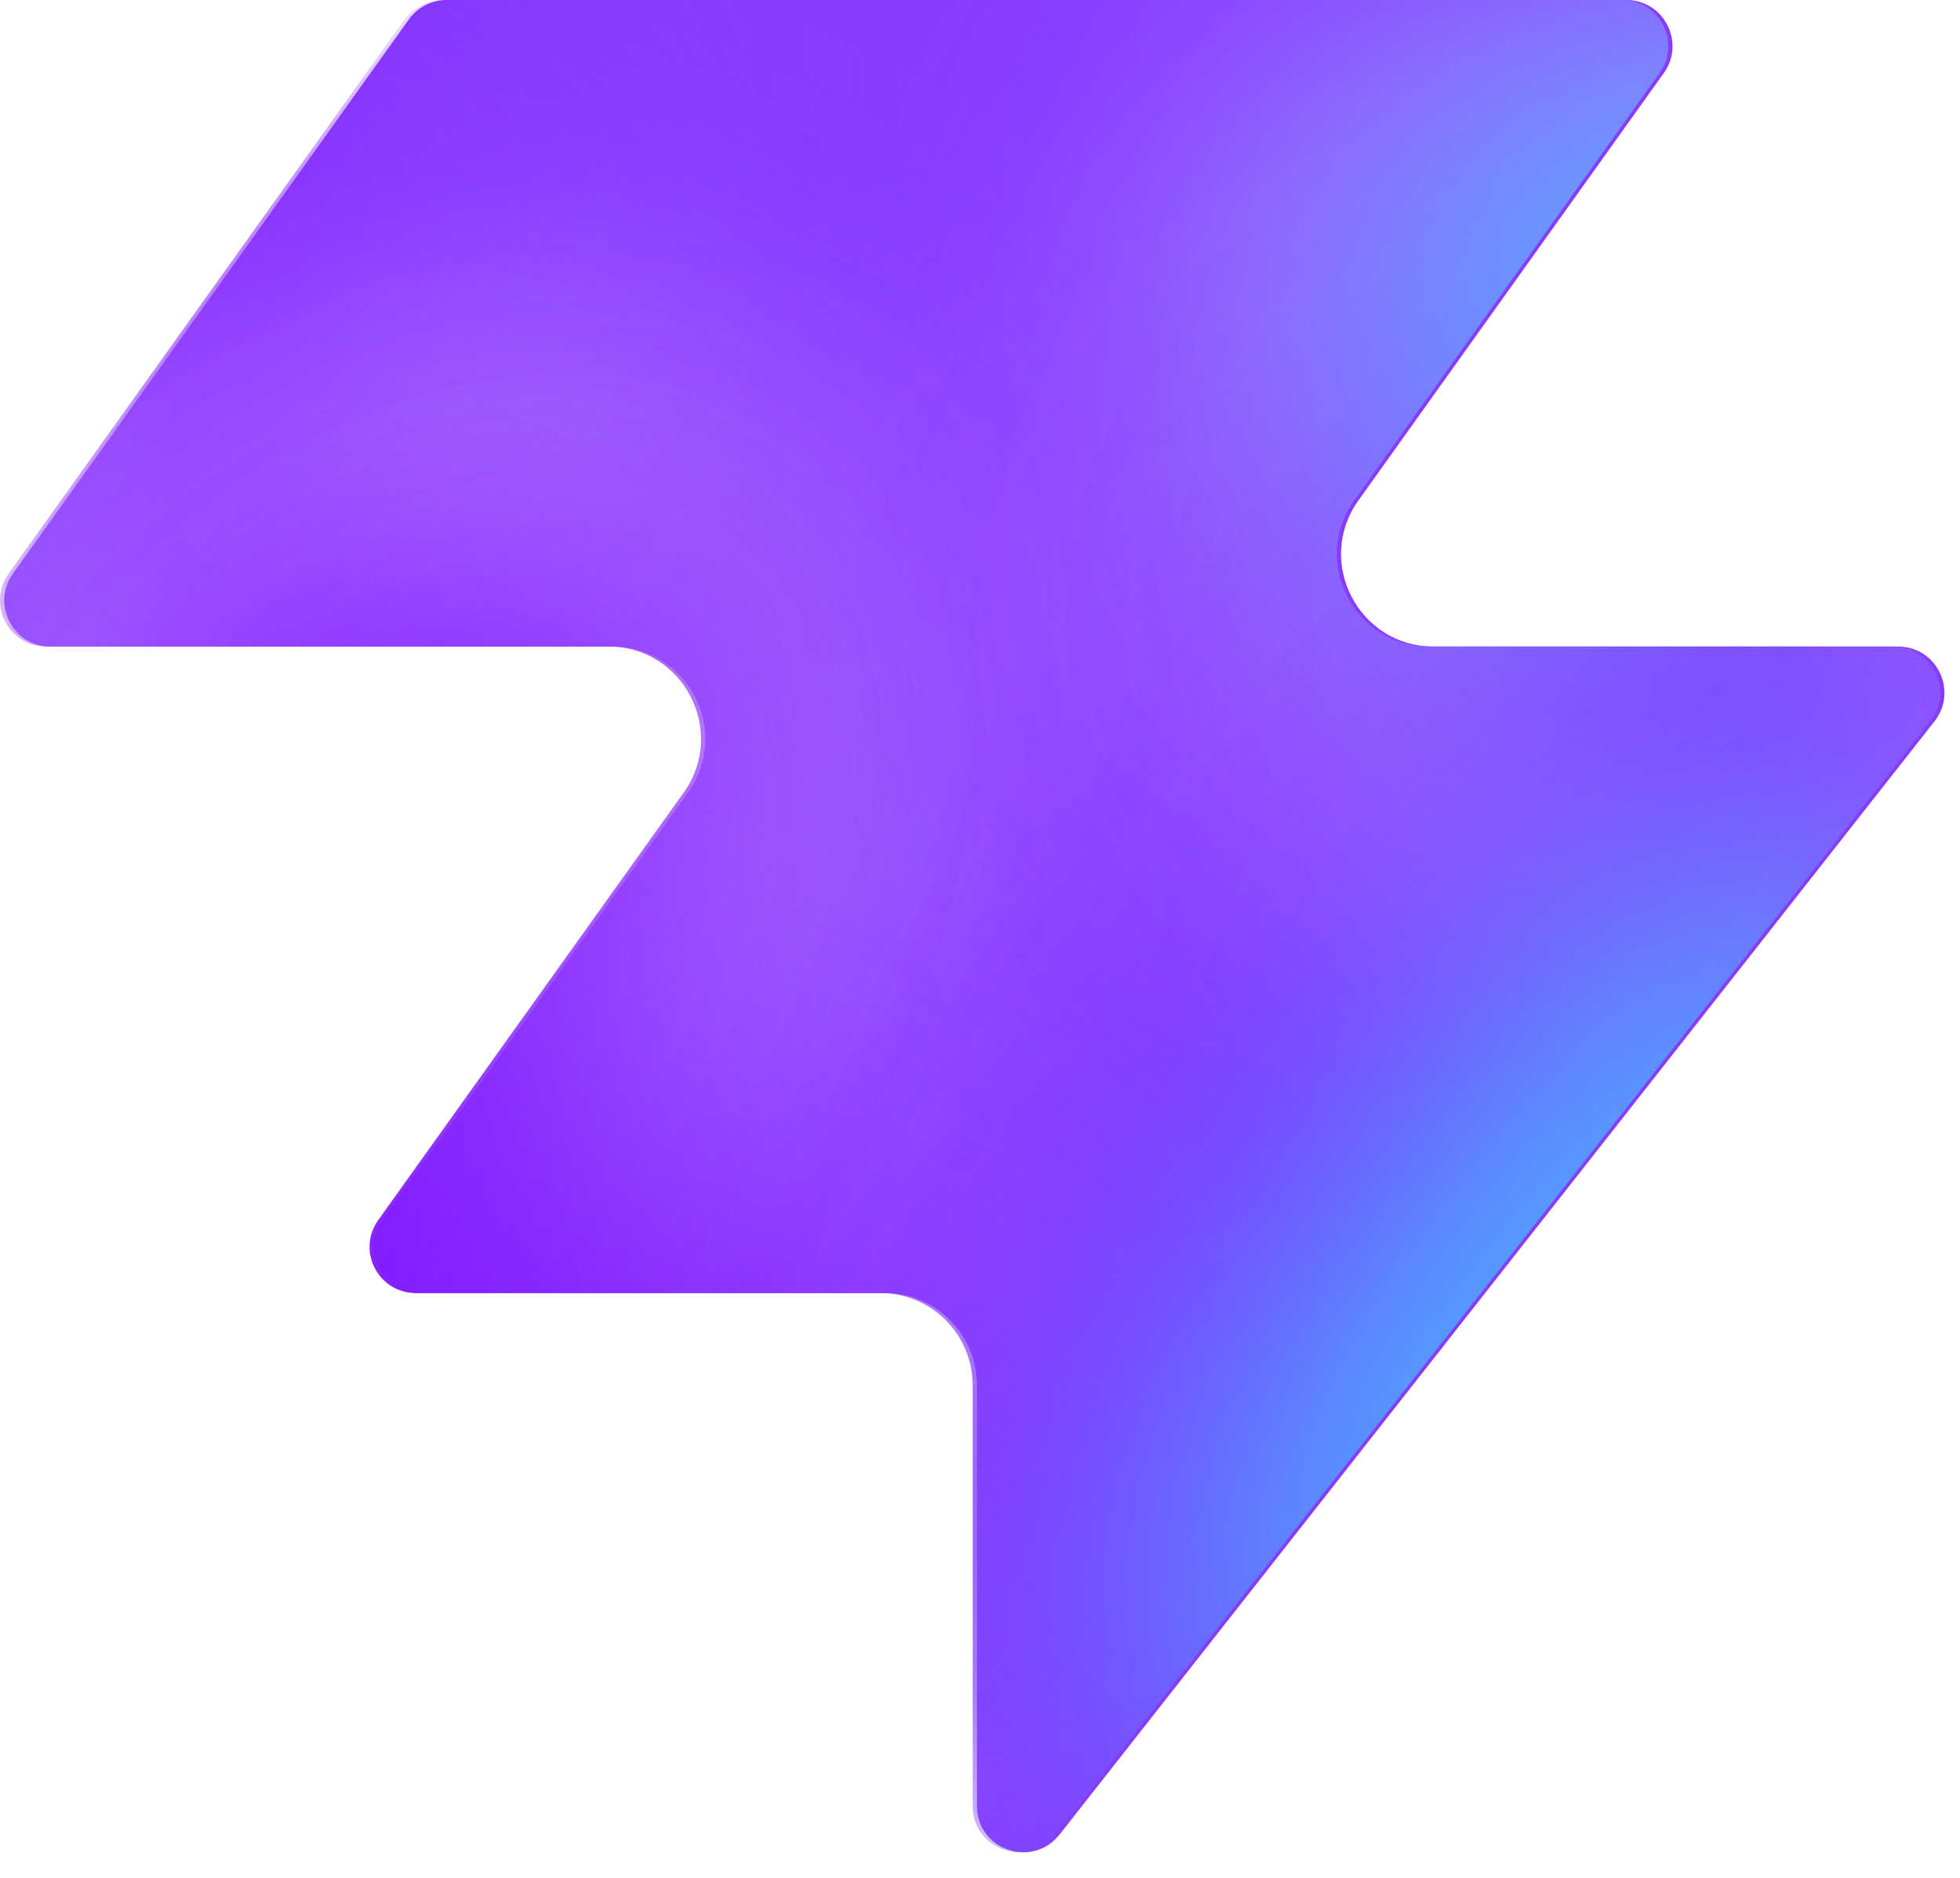
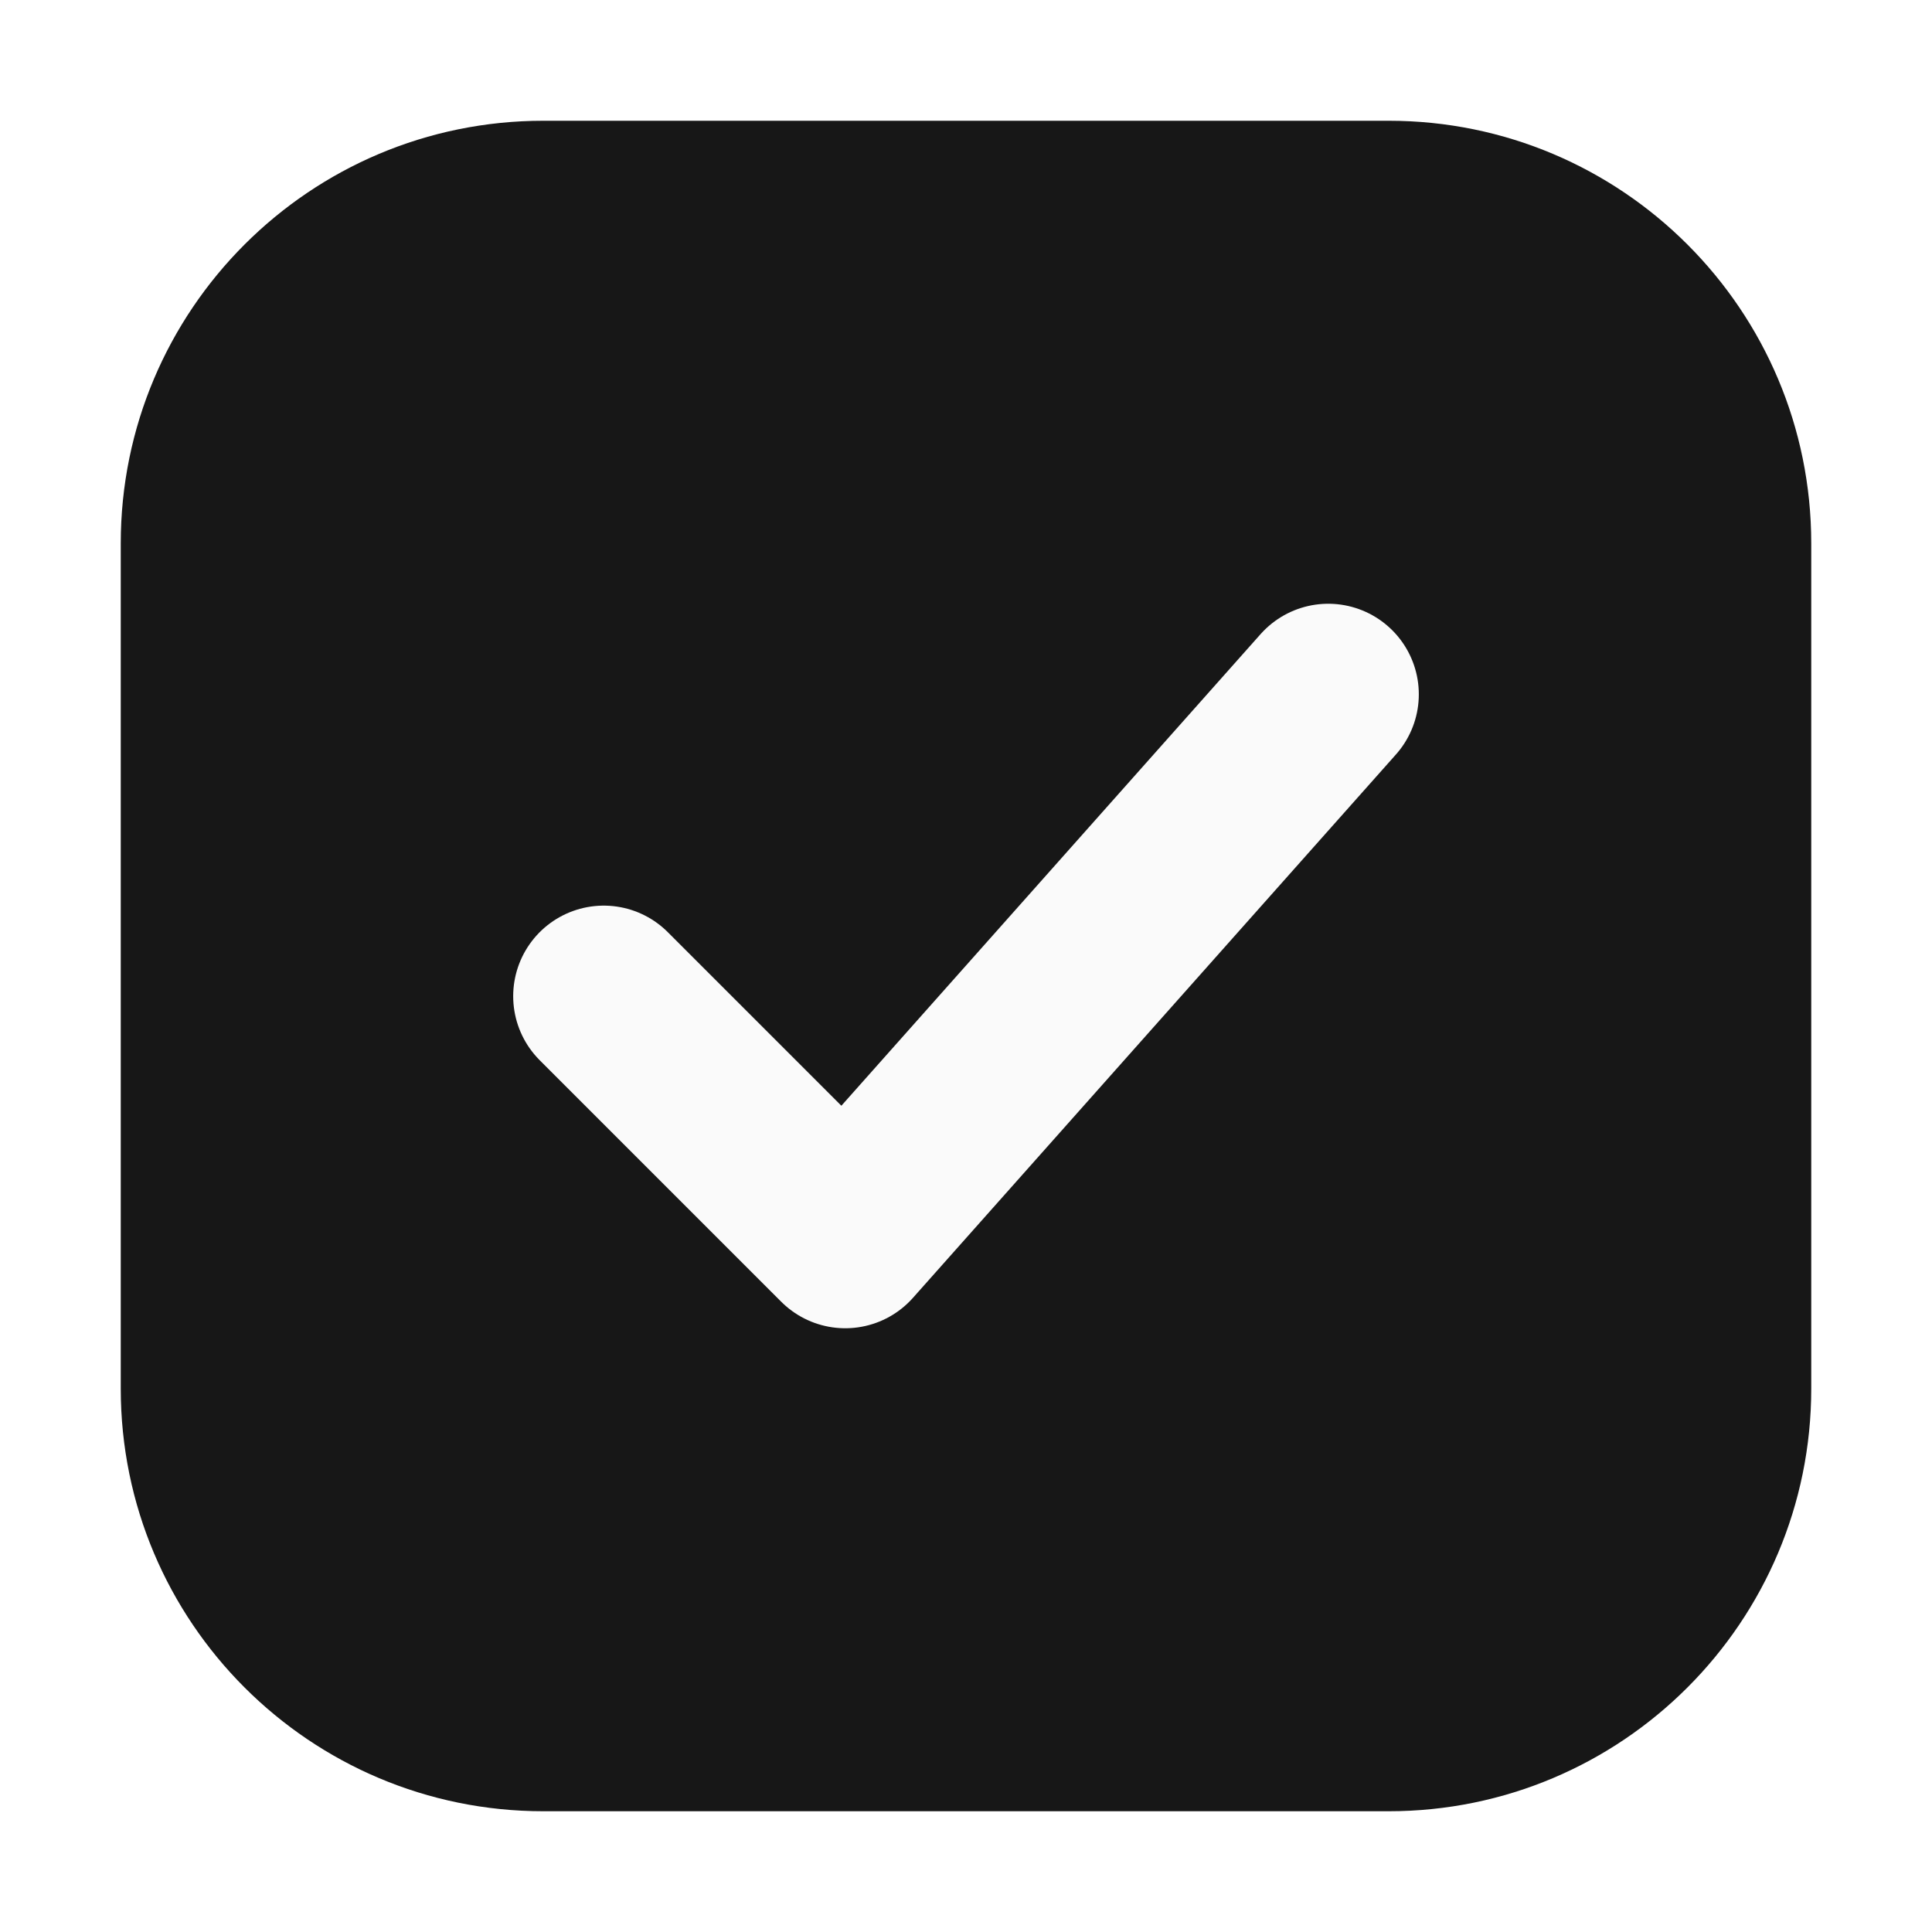
- <svg xmlns="http://www.w3.org/2000/svg" width="48" height="46" fill="none" viewBox="0 0 48 46">
-   <path fill="#863bff" d="M25.946 44.938c-.664.845-2.021.375-2.021-.698V33.937a2.26 2.26 0 0 0-2.262-2.262H10.287c-.92 0-1.456-1.04-.92-1.788l7.48-10.471c1.07-1.497 0-3.578-1.842-3.578H1.237c-.92 0-1.456-1.04-.92-1.788L10.013.474c.214-.297.556-.474.92-.474h28.894c.92 0 1.456 1.04.92 1.788l-7.48 10.471c-1.07 1.498 0 3.579 1.842 3.579h11.377c.943 0 1.473 1.088.89 1.83L25.947 44.94z" style="fill:#863bff;fill:color(display-p3 .525 .23 1);fill-opacity:1" />
-   <mask id="a" width="48" height="46" x="0" y="0" maskUnits="userSpaceOnUse" style="mask-type:alpha">
-     <path fill="#000" d="M25.842 44.938c-.664.844-2.021.375-2.021-.698V33.937a2.26 2.26 0 0 0-2.262-2.262H10.183c-.92 0-1.456-1.04-.92-1.788l7.48-10.471c1.07-1.498 0-3.579-1.842-3.579H1.133c-.92 0-1.456-1.04-.92-1.787L9.91.473c.214-.297.556-.474.92-.474h28.894c.92 0 1.456 1.04.92 1.788l-7.48 10.471c-1.07 1.498 0 3.578 1.842 3.578h11.377c.943 0 1.473 1.088.89 1.832L25.843 44.94z" style="fill:#000;fill-opacity:1" />
-   </mask>
-   <g mask="url(#a)">
-     <g filter="url(#b)">
-       <ellipse cx="5.508" cy="14.704" fill="#ede6ff" rx="5.508" ry="14.704" style="fill:#ede6ff;fill:color(display-p3 .927 .903 1);fill-opacity:1" transform="matrix(.00324 1 1 -.00324 -4.47 31.516)" />
-     </g>
-     <g filter="url(#c)">
-       <ellipse cx="10.399" cy="29.851" fill="#ede6ff" rx="10.399" ry="29.851" style="fill:#ede6ff;fill:color(display-p3 .927 .903 1);fill-opacity:1" transform="matrix(.00324 1 1 -.00324 -39.328 7.883)" />
-     </g>
-     <g filter="url(#d)">
-       <ellipse cx="5.508" cy="30.487" fill="#7e14ff" rx="5.508" ry="30.487" style="fill:#7e14ff;fill:color(display-p3 .492 .077 1);fill-opacity:1" transform="rotate(89.814 -25.913 -14.639)scale(1 -1)" />
-     </g>
-     <g filter="url(#e)">
-       <ellipse cx="5.508" cy="30.599" fill="#7e14ff" rx="5.508" ry="30.599" style="fill:#7e14ff;fill:color(display-p3 .492 .077 1);fill-opacity:1" transform="rotate(89.814 -32.644 -3.334)scale(1 -1)" />
-     </g>
-     <g filter="url(#f)">
-       <ellipse cx="5.508" cy="30.599" fill="#7e14ff" rx="5.508" ry="30.599" style="fill:#7e14ff;fill:color(display-p3 .492 .077 1);fill-opacity:1" transform="matrix(.00324 1 1 -.00324 -34.34 30.47)" />
-     </g>
-     <g filter="url(#g)">
-       <ellipse cx="14.072" cy="22.078" fill="#ede6ff" rx="14.072" ry="22.078" style="fill:#ede6ff;fill:color(display-p3 .927 .903 1);fill-opacity:1" transform="rotate(93.35 24.506 48.493)scale(-1 1)" />
-     </g>
-     <g filter="url(#h)">
-       <ellipse cx="3.47" cy="21.501" fill="#7e14ff" rx="3.47" ry="21.501" style="fill:#7e14ff;fill:color(display-p3 .492 .077 1);fill-opacity:1" transform="rotate(89.009 28.708 47.59)scale(-1 1)" />
-     </g>
-     <g filter="url(#i)">
-       <ellipse cx="3.47" cy="21.501" fill="#7e14ff" rx="3.47" ry="21.501" style="fill:#7e14ff;fill:color(display-p3 .492 .077 1);fill-opacity:1" transform="rotate(89.009 28.708 47.59)scale(-1 1)" />
-     </g>
-     <g filter="url(#j)">
-       <ellipse cx=".387" cy="8.972" fill="#7e14ff" rx="4.407" ry="29.108" style="fill:#7e14ff;fill:color(display-p3 .492 .077 1);fill-opacity:1" transform="rotate(39.51 .387 8.972)" />
-     </g>
-     <g filter="url(#k)">
-       <ellipse cx="47.523" cy="-6.092" fill="#7e14ff" rx="4.407" ry="29.108" style="fill:#7e14ff;fill:color(display-p3 .492 .077 1);fill-opacity:1" transform="rotate(37.892 47.523 -6.092)" />
-     </g>
-     <g filter="url(#l)">
-       <ellipse cx="41.412" cy="6.333" fill="#47bfff" rx="5.971" ry="9.665" style="fill:#47bfff;fill:color(display-p3 .28 .748 1);fill-opacity:1" transform="rotate(37.892 41.412 6.333)" />
-     </g>
-     <g filter="url(#m)">
-       <ellipse cx="-1.879" cy="38.332" fill="#7e14ff" rx="4.407" ry="29.108" style="fill:#7e14ff;fill:color(display-p3 .492 .077 1);fill-opacity:1" transform="rotate(37.892 -1.88 38.332)" />
-     </g>
-     <g filter="url(#n)">
-       <ellipse cx="-1.879" cy="38.332" fill="#7e14ff" rx="4.407" ry="29.108" style="fill:#7e14ff;fill:color(display-p3 .492 .077 1);fill-opacity:1" transform="rotate(37.892 -1.88 38.332)" />
-     </g>
-     <g filter="url(#o)">
-       <ellipse cx="35.651" cy="29.907" fill="#7e14ff" rx="4.407" ry="29.108" style="fill:#7e14ff;fill:color(display-p3 .492 .077 1);fill-opacity:1" transform="rotate(37.892 35.651 29.907)" />
-     </g>
-     <g filter="url(#p)">
-       <ellipse cx="38.418" cy="32.4" fill="#47bfff" rx="5.971" ry="15.297" style="fill:#47bfff;fill:color(display-p3 .28 .748 1);fill-opacity:1" transform="rotate(37.892 38.418 32.4)" />
-     </g>
-   </g>
-   <defs>
-     <filter id="b" width="60.045" height="41.654" x="-19.77" y="16.149" color-interpolation-filters="sRGB" filterUnits="userSpaceOnUse">
-       <feFlood flood-opacity="0" result="BackgroundImageFix" />
-       <feBlend in="SourceGraphic" in2="BackgroundImageFix" result="shape" />
-       <feGaussianBlur result="effect1_foregroundBlur_2002_17158" stdDeviation="7.659" />
-     </filter>
-     <filter id="c" width="90.34" height="51.437" x="-54.613" y="-7.533" color-interpolation-filters="sRGB" filterUnits="userSpaceOnUse">
-       <feFlood flood-opacity="0" result="BackgroundImageFix" />
-       <feBlend in="SourceGraphic" in2="BackgroundImageFix" result="shape" />
-       <feGaussianBlur result="effect1_foregroundBlur_2002_17158" stdDeviation="7.659" />
-     </filter>
-     <filter id="d" width="79.355" height="29.4" x="-49.64" y="2.03" color-interpolation-filters="sRGB" filterUnits="userSpaceOnUse">
-       <feFlood flood-opacity="0" result="BackgroundImageFix" />
-       <feBlend in="SourceGraphic" in2="BackgroundImageFix" result="shape" />
-       <feGaussianBlur result="effect1_foregroundBlur_2002_17158" stdDeviation="4.596" />
-     </filter>
-     <filter id="e" width="79.579" height="29.4" x="-45.045" y="20.029" color-interpolation-filters="sRGB" filterUnits="userSpaceOnUse">
-       <feFlood flood-opacity="0" result="BackgroundImageFix" />
-       <feBlend in="SourceGraphic" in2="BackgroundImageFix" result="shape" />
-       <feGaussianBlur result="effect1_foregroundBlur_2002_17158" stdDeviation="4.596" />
-     </filter>
-     <filter id="f" width="79.579" height="29.4" x="-43.513" y="21.178" color-interpolation-filters="sRGB" filterUnits="userSpaceOnUse">
-       <feFlood flood-opacity="0" result="BackgroundImageFix" />
-       <feBlend in="SourceGraphic" in2="BackgroundImageFix" result="shape" />
-       <feGaussianBlur result="effect1_foregroundBlur_2002_17158" stdDeviation="4.596" />
-     </filter>
-     <filter id="g" width="74.749" height="58.852" x="15.756" y="-17.901" color-interpolation-filters="sRGB" filterUnits="userSpaceOnUse">
-       <feFlood flood-opacity="0" result="BackgroundImageFix" />
-       <feBlend in="SourceGraphic" in2="BackgroundImageFix" result="shape" />
-       <feGaussianBlur result="effect1_foregroundBlur_2002_17158" stdDeviation="7.659" />
-     </filter>
-     <filter id="h" width="61.377" height="25.362" x="23.548" y="2.284" color-interpolation-filters="sRGB" filterUnits="userSpaceOnUse">
-       <feFlood flood-opacity="0" result="BackgroundImageFix" />
-       <feBlend in="SourceGraphic" in2="BackgroundImageFix" result="shape" />
-       <feGaussianBlur result="effect1_foregroundBlur_2002_17158" stdDeviation="4.596" />
-     </filter>
-     <filter id="i" width="61.377" height="25.362" x="23.548" y="2.284" color-interpolation-filters="sRGB" filterUnits="userSpaceOnUse">
-       <feFlood flood-opacity="0" result="BackgroundImageFix" />
-       <feBlend in="SourceGraphic" in2="BackgroundImageFix" result="shape" />
-       <feGaussianBlur result="effect1_foregroundBlur_2002_17158" stdDeviation="4.596" />
-     </filter>
-     <filter id="j" width="56.045" height="63.649" x="-27.636" y="-22.853" color-interpolation-filters="sRGB" filterUnits="userSpaceOnUse">
-       <feFlood flood-opacity="0" result="BackgroundImageFix" />
-       <feBlend in="SourceGraphic" in2="BackgroundImageFix" result="shape" />
-       <feGaussianBlur result="effect1_foregroundBlur_2002_17158" stdDeviation="4.596" />
-     </filter>
-     <filter id="k" width="54.814" height="64.646" x="20.116" y="-38.415" color-interpolation-filters="sRGB" filterUnits="userSpaceOnUse">
-       <feFlood flood-opacity="0" result="BackgroundImageFix" />
-       <feBlend in="SourceGraphic" in2="BackgroundImageFix" result="shape" />
-       <feGaussianBlur result="effect1_foregroundBlur_2002_17158" stdDeviation="4.596" />
-     </filter>
-     <filter id="l" width="33.541" height="35.313" x="24.641" y="-11.323" color-interpolation-filters="sRGB" filterUnits="userSpaceOnUse">
-       <feFlood flood-opacity="0" result="BackgroundImageFix" />
-       <feBlend in="SourceGraphic" in2="BackgroundImageFix" result="shape" />
-       <feGaussianBlur result="effect1_foregroundBlur_2002_17158" stdDeviation="4.596" />
-     </filter>
-     <filter id="m" width="54.814" height="64.646" x="-29.286" y="6.009" color-interpolation-filters="sRGB" filterUnits="userSpaceOnUse">
-       <feFlood flood-opacity="0" result="BackgroundImageFix" />
-       <feBlend in="SourceGraphic" in2="BackgroundImageFix" result="shape" />
-       <feGaussianBlur result="effect1_foregroundBlur_2002_17158" stdDeviation="4.596" />
-     </filter>
-     <filter id="n" width="54.814" height="64.646" x="-29.286" y="6.009" color-interpolation-filters="sRGB" filterUnits="userSpaceOnUse">
-       <feFlood flood-opacity="0" result="BackgroundImageFix" />
-       <feBlend in="SourceGraphic" in2="BackgroundImageFix" result="shape" />
-       <feGaussianBlur result="effect1_foregroundBlur_2002_17158" stdDeviation="4.596" />
-     </filter>
-     <filter id="o" width="54.814" height="64.646" x="8.244" y="-2.416" color-interpolation-filters="sRGB" filterUnits="userSpaceOnUse">
-       <feFlood flood-opacity="0" result="BackgroundImageFix" />
-       <feBlend in="SourceGraphic" in2="BackgroundImageFix" result="shape" />
-       <feGaussianBlur result="effect1_foregroundBlur_2002_17158" stdDeviation="4.596" />
-     </filter>
-     <filter id="p" width="39.409" height="43.623" x="18.713" y="10.588" color-interpolation-filters="sRGB" filterUnits="userSpaceOnUse">
-       <feFlood flood-opacity="0" result="BackgroundImageFix" />
-       <feBlend in="SourceGraphic" in2="BackgroundImageFix" result="shape" />
-       <feGaussianBlur result="effect1_foregroundBlur_2002_17158" stdDeviation="4.596" />
-     </filter>
-   </defs>
+ <svg xmlns="http://www.w3.org/2000/svg" viewBox="0 0 32 32">
+   <style>
+     .tile { fill: #171717; }
+     .check { stroke: #fafafa; }
+     @media (prefers-color-scheme: dark) {
+       .tile { fill: #fafafa; }
+       .check { stroke: #171717; }
+     }
+   </style>
+   <rect class="tile" x="2" y="2" width="28" height="28" rx="7" />
+   <path class="check" d="M10 16.5l4 4 8-9" fill="none" stroke-width="3" stroke-linecap="round" stroke-linejoin="round" />
</svg>
